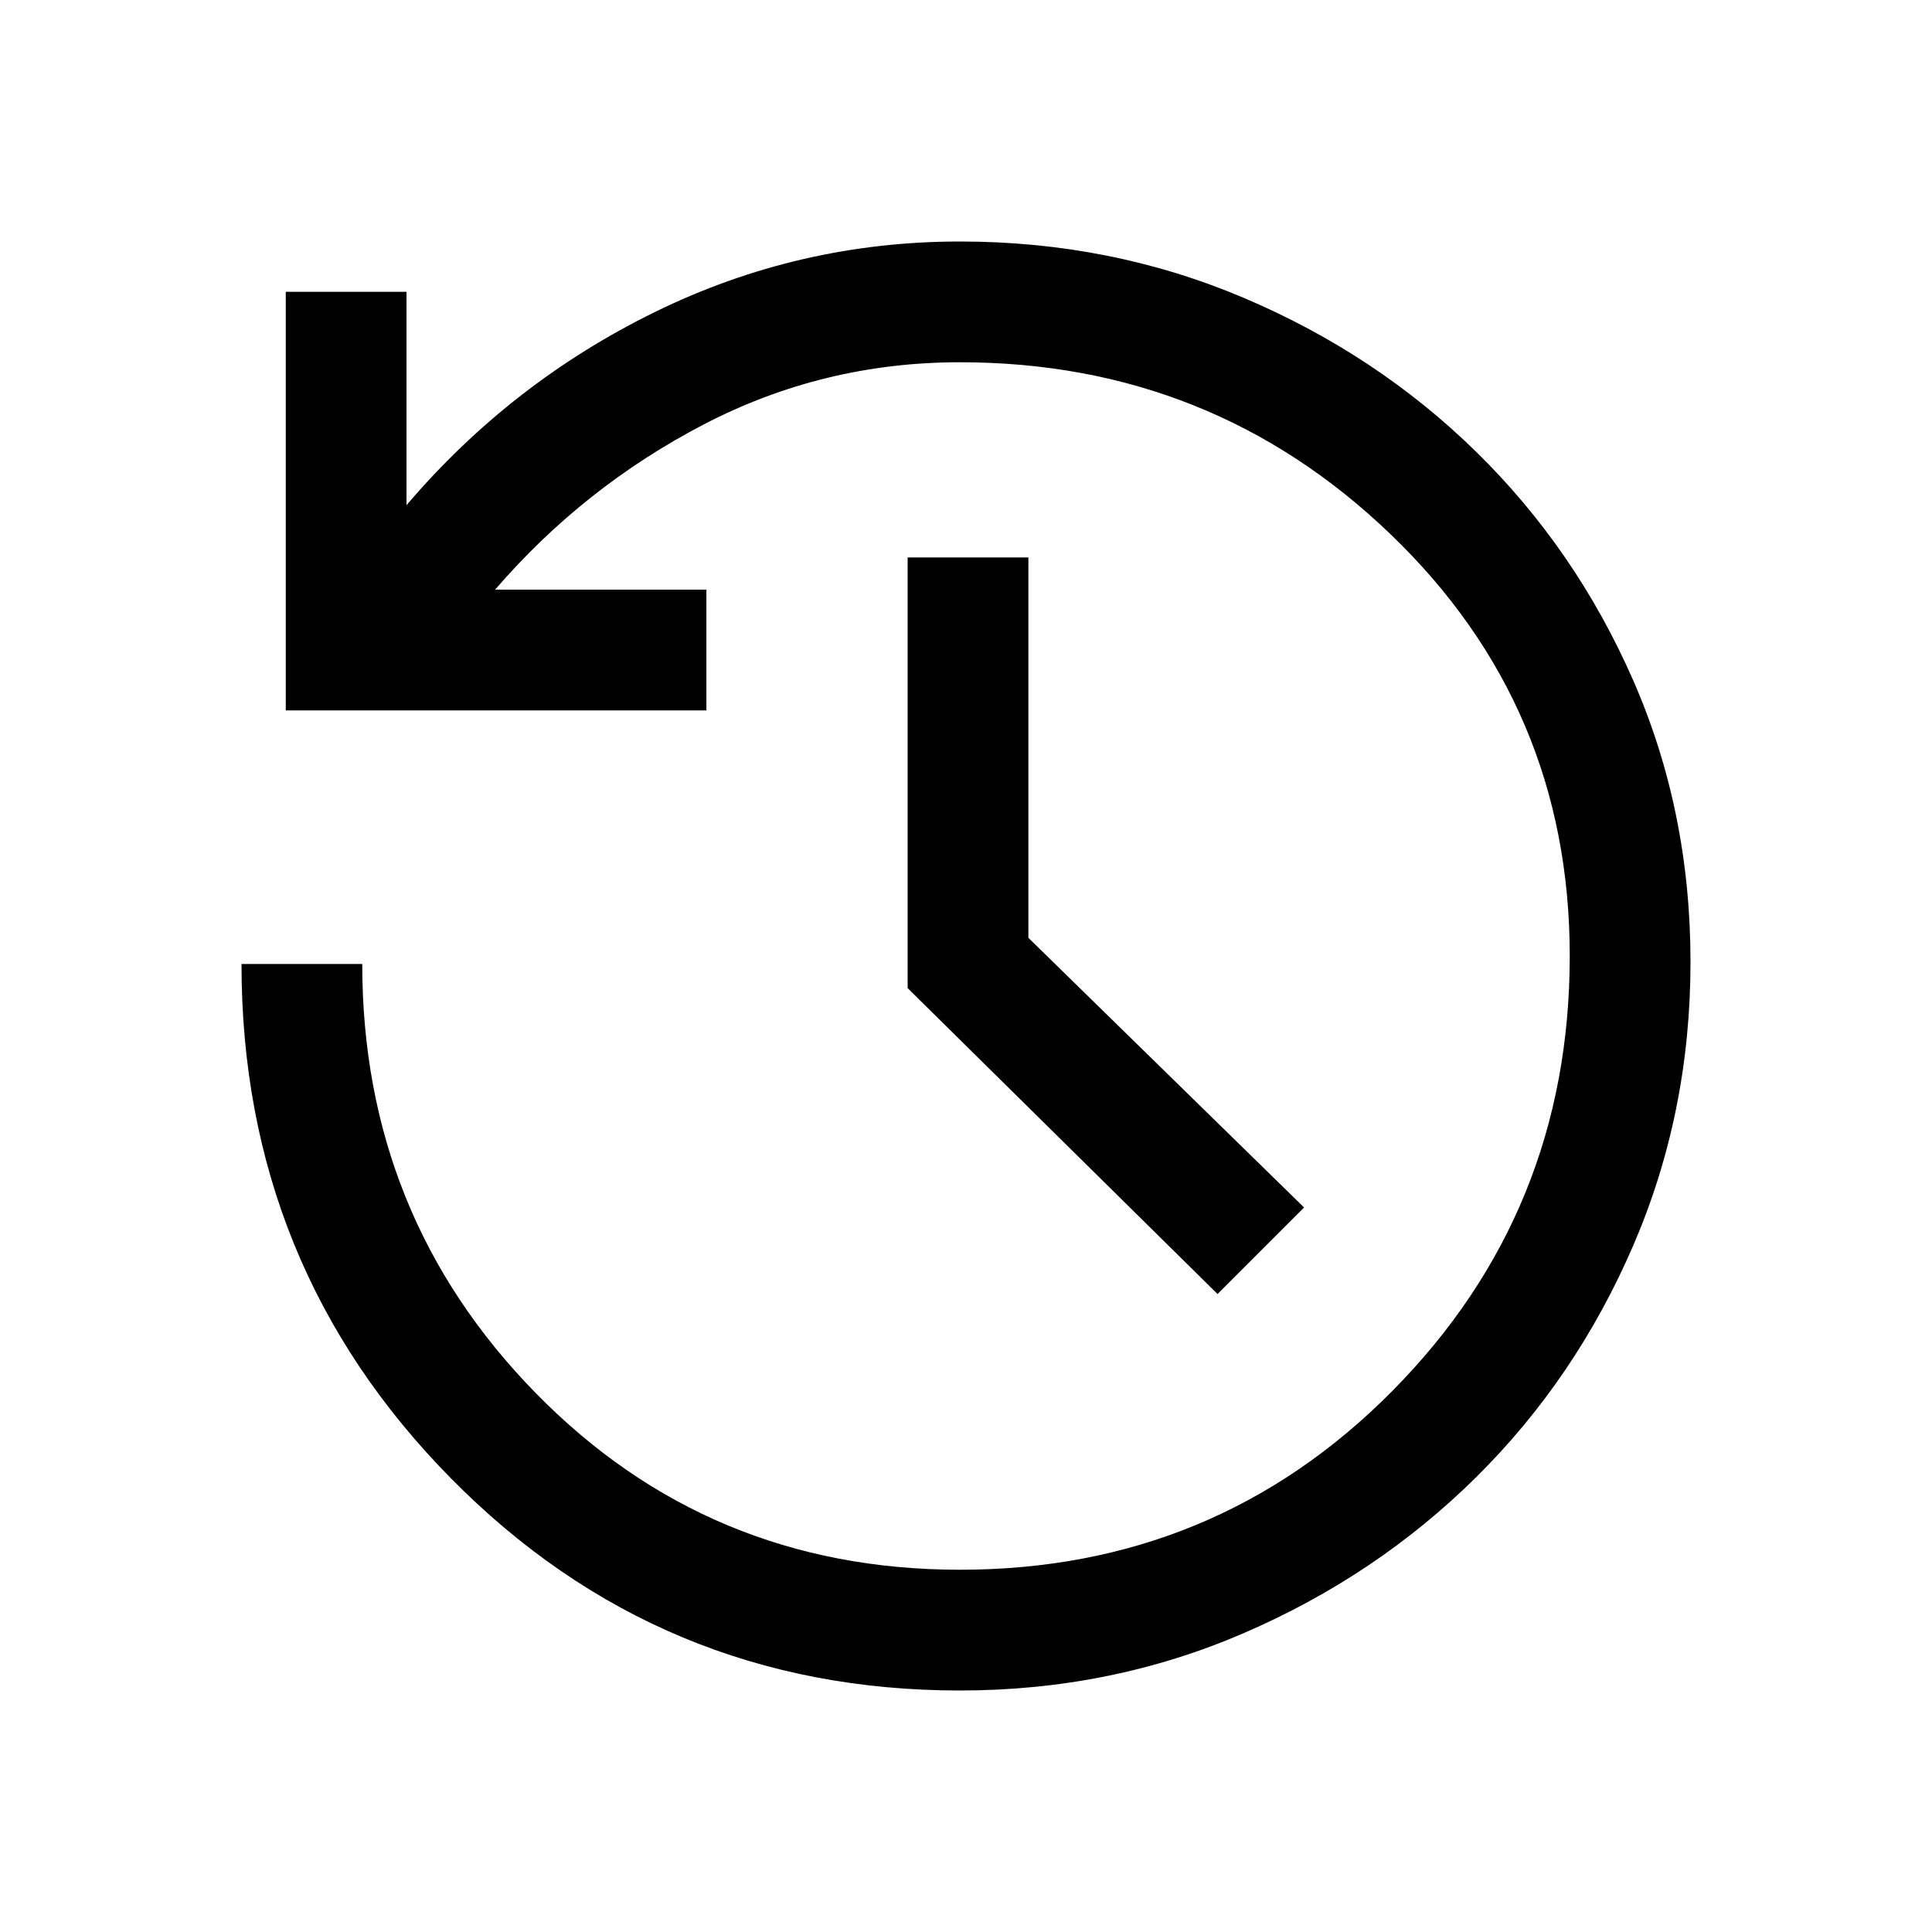
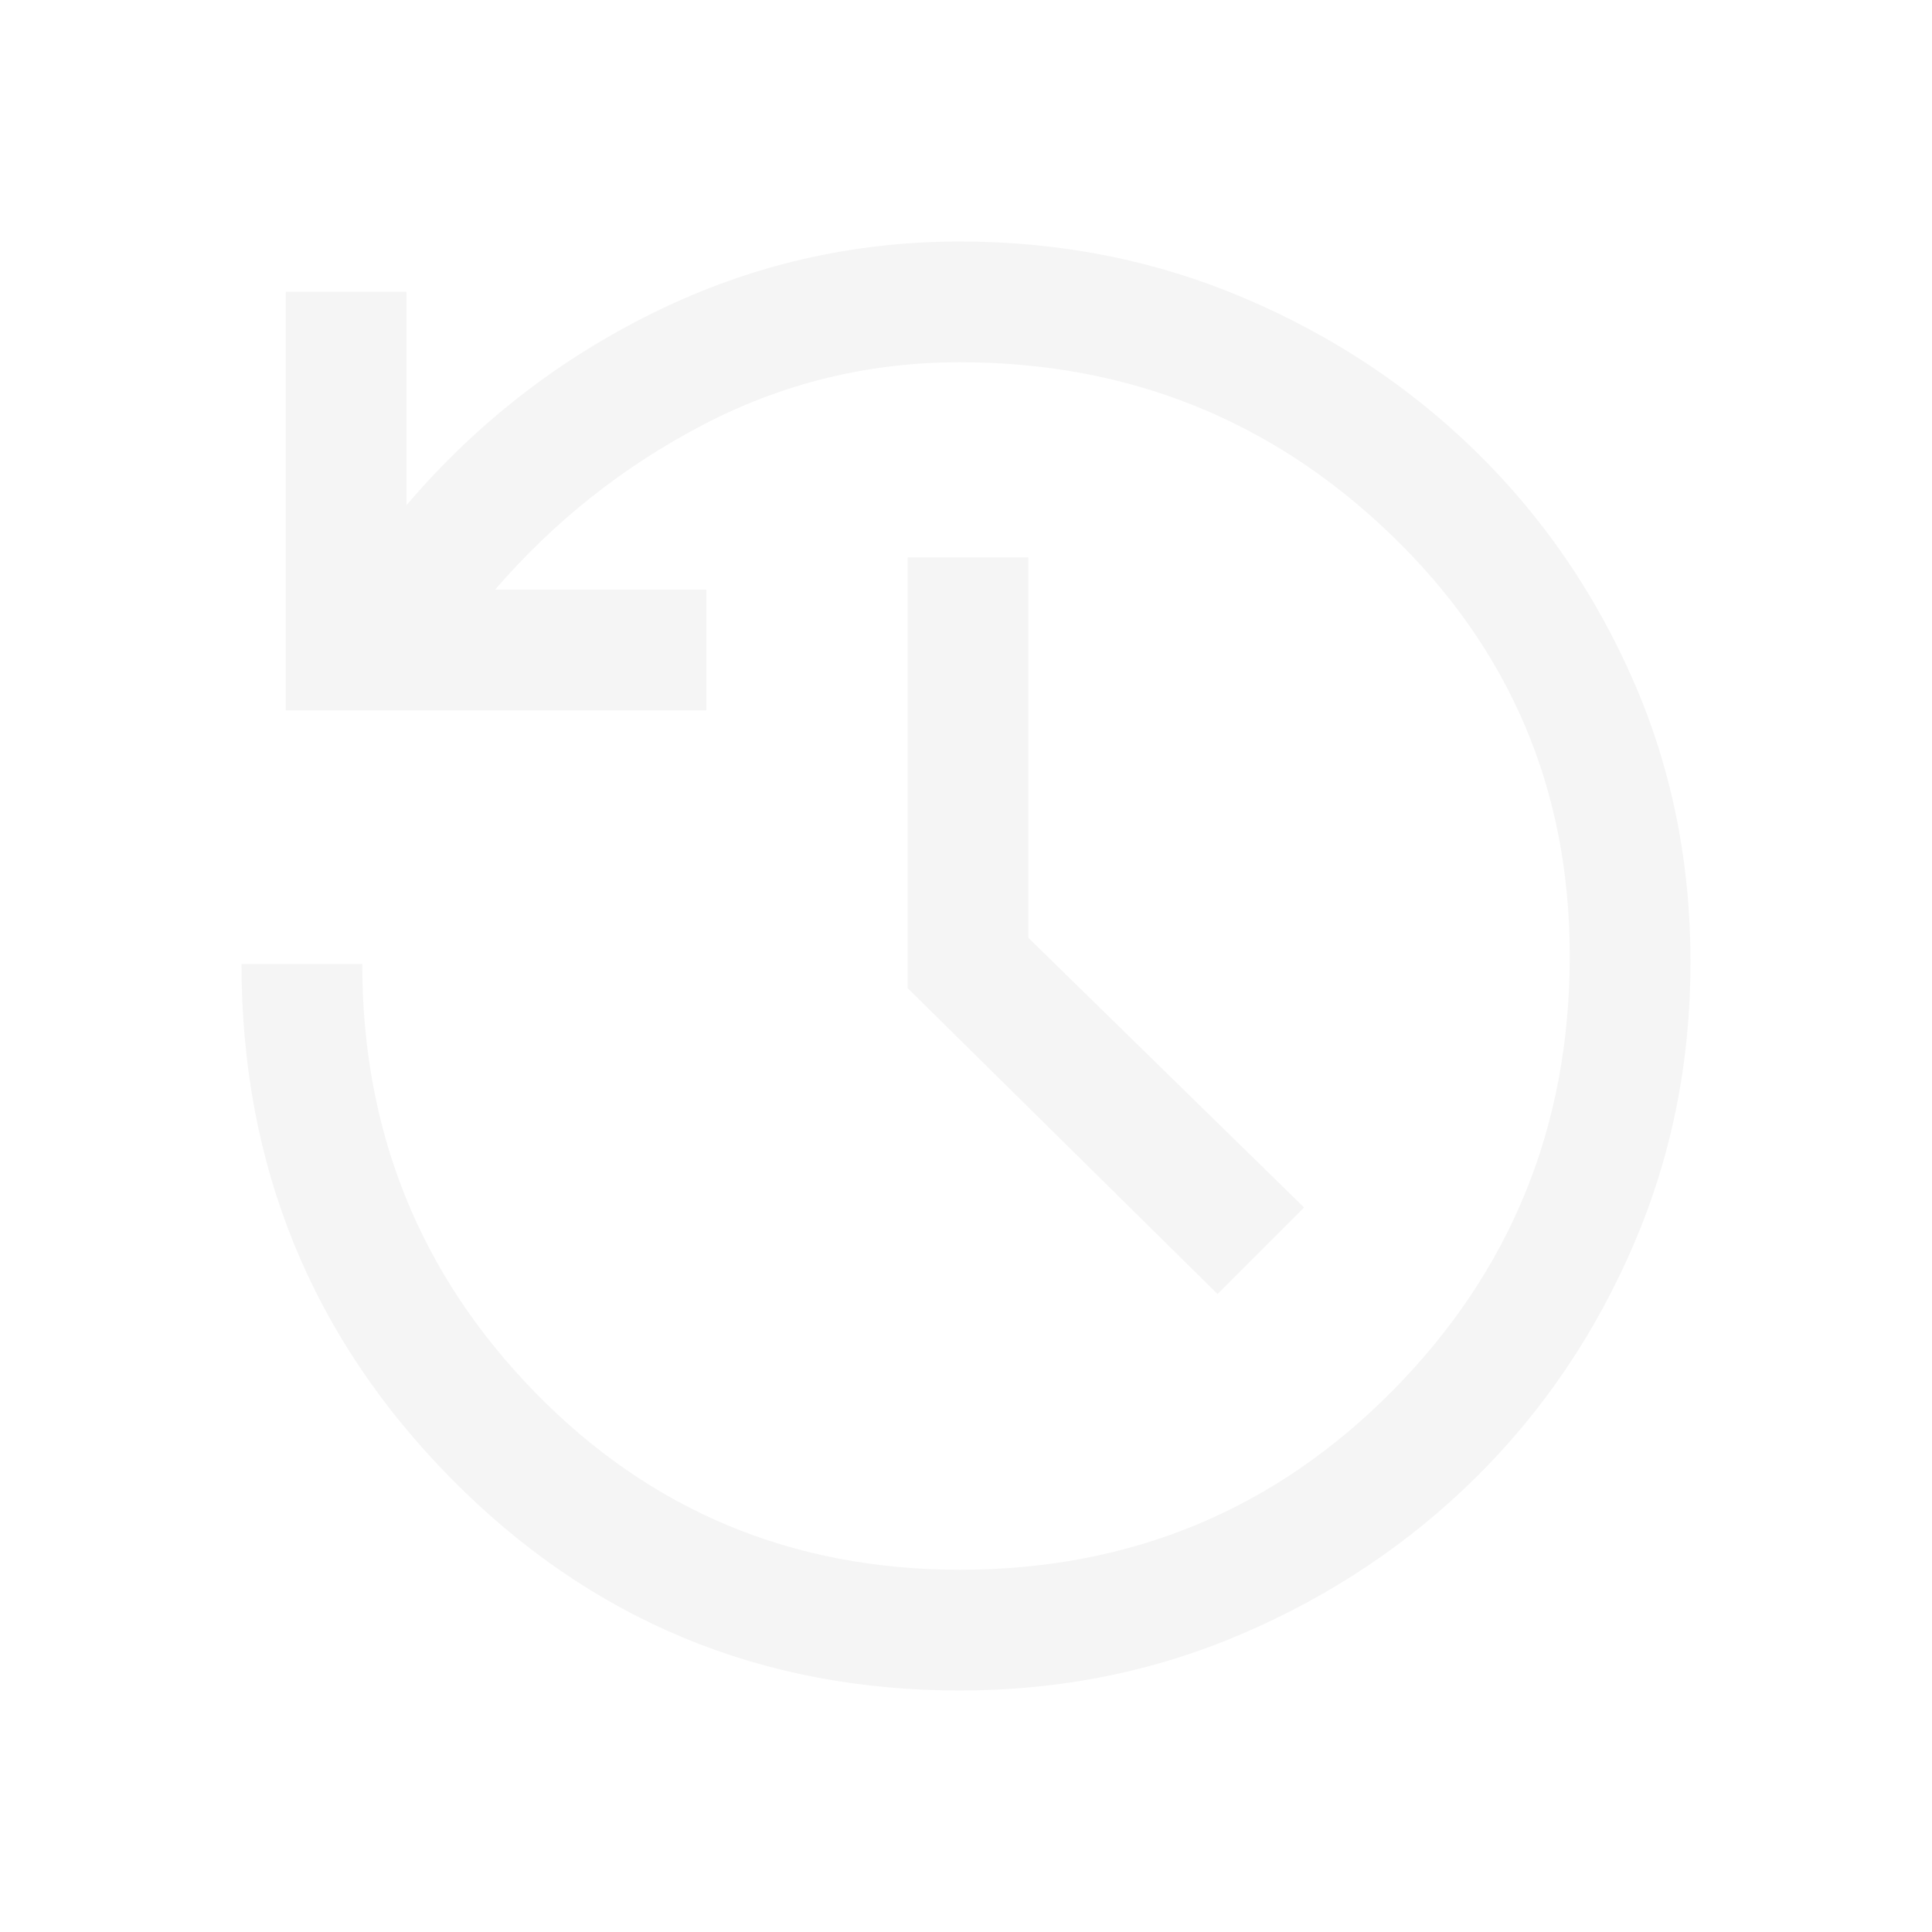
<svg xmlns="http://www.w3.org/2000/svg" height="48" width="48">
-   <path d="M23.85 42q-7.45 0-12.65-5.275T6 23.95h3q0 6.25 4.3 10.65T23.85 39q6.35 0 10.75-4.45t4.4-10.8q0-6.2-4.45-10.475Q30.1 9 23.85 9q-3.4 0-6.375 1.55t-5.175 4.1h5.25v3H7.1V7.25h3v5.3q2.6-3.05 6.175-4.8Q19.85 6 23.85 6q3.75 0 7.05 1.4t5.775 3.825q2.475 2.425 3.9 5.675Q42 20.15 42 23.9t-1.425 7.05q-1.425 3.3-3.9 5.75-2.475 2.45-5.775 3.875Q27.6 42 23.85 42Zm6.4-9.85-7.7-7.6v-10.7h3v9.45L32.4 30Z" />
+   <path fill="#f5f5f5" d="M23.85 42q-7.45 0-12.65-5.275T6 23.95h3q0 6.25 4.3 10.65T23.85 39q6.35 0 10.75-4.45t4.4-10.8q0-6.2-4.45-10.475Q30.1 9 23.85 9q-3.4 0-6.375 1.55t-5.175 4.1h5.25v3H7.1V7.25h3v5.3q2.6-3.05 6.175-4.8Q19.85 6 23.85 6q3.75 0 7.05 1.4t5.775 3.825q2.475 2.425 3.9 5.675Q42 20.15 42 23.9t-1.425 7.05q-1.425 3.3-3.9 5.75-2.475 2.45-5.775 3.875Q27.6 42 23.85 42Zm6.4-9.85-7.7-7.6v-10.7h3v9.45L32.4 30Z" />
</svg>
